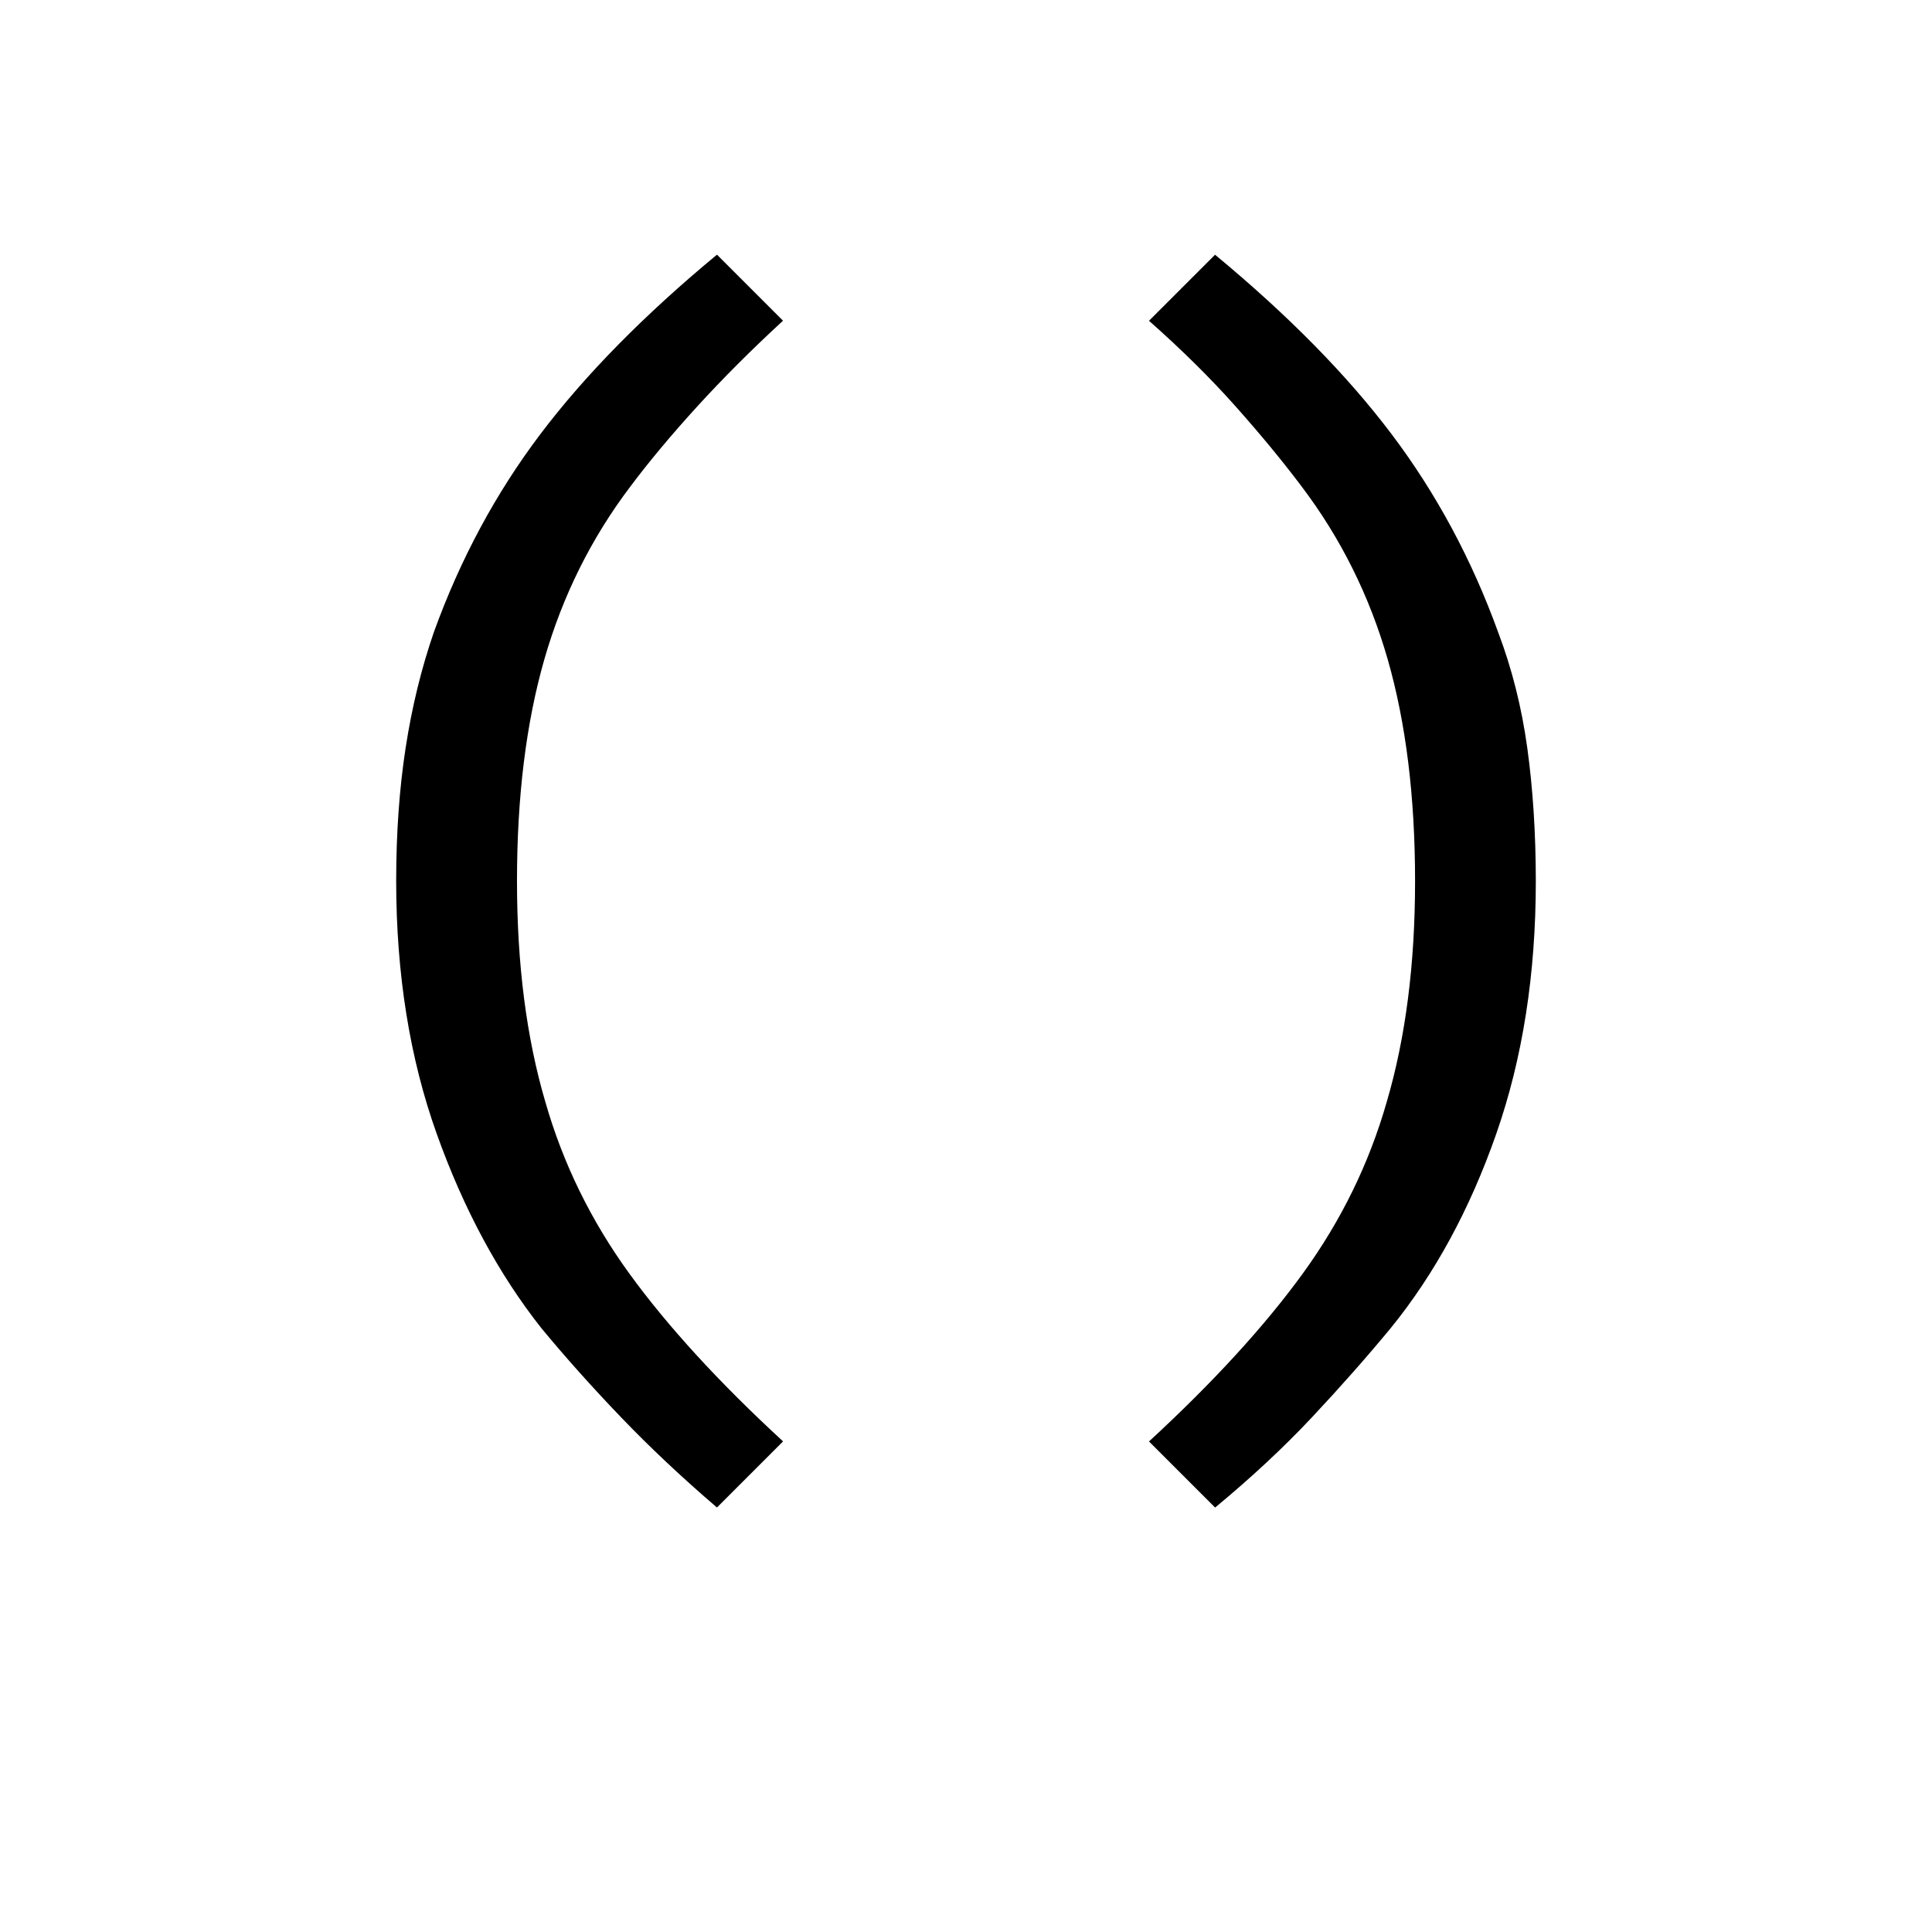
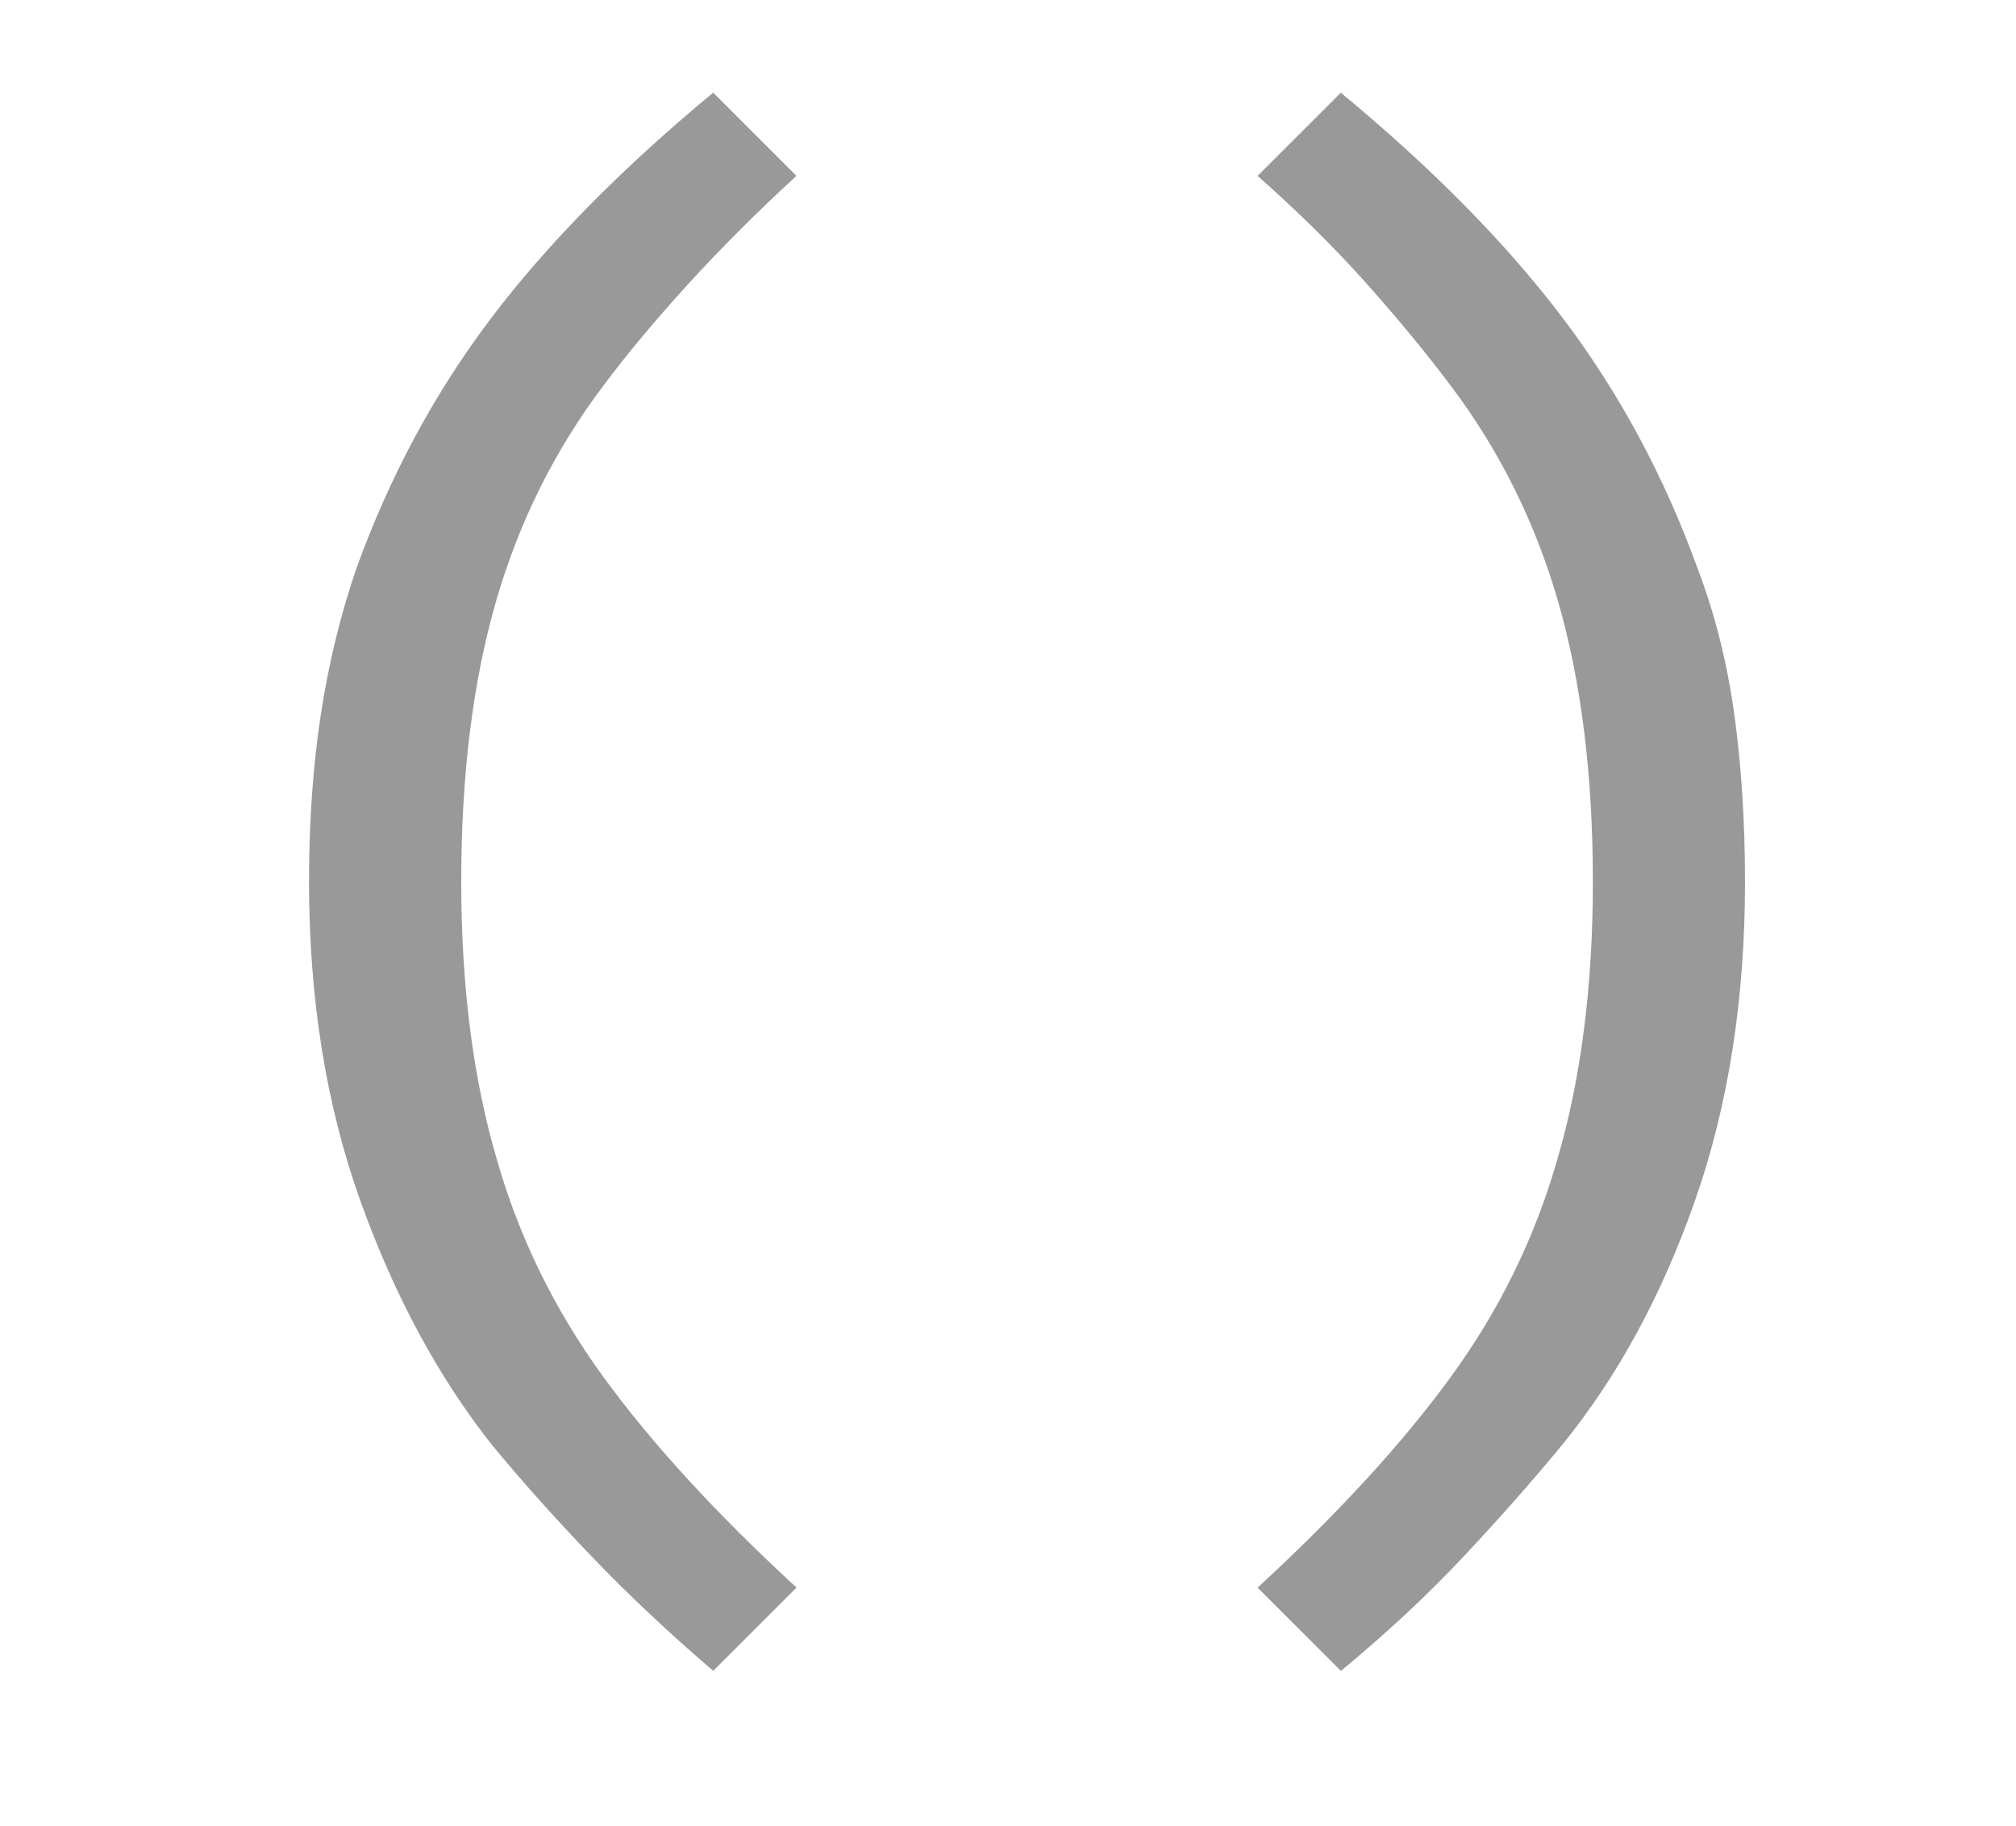
- <svg xmlns="http://www.w3.org/2000/svg" version="1.1" viewBox="0 0 32 32">
-   <path d="M20.125 24.969l-1.094-1.094q1.594-1.469 2.547-2.781t1.391-2.844q0.469-1.594 0.469-3.656 0-2.094-0.453-3.672t-1.422-2.859q-0.469-0.625-1.094-1.328t-1.438-1.422l1.094-1.094q1.813 1.5 2.922 2.969t1.766 3.281q0.344 0.906 0.484 1.922t0.141 2.203q0 2.313-0.656 4.188t-1.75 3.219q-0.594 0.719-1.297 1.469t-1.609 1.5zM11.875 24.969q-0.875-0.75-1.594-1.5t-1.313-1.469q-1.063-1.344-1.734-3.219t-0.672-4.188q0-1.188 0.156-2.203t0.469-1.922q0.656-1.813 1.766-3.281t2.922-2.969l1.094 1.094q-0.781 0.719-1.422 1.422t-1.109 1.328q-0.969 1.281-1.422 2.859t-0.453 3.672q0 2.063 0.469 3.656 0.438 1.531 1.391 2.844t2.547 2.781z" />
+ <svg xmlns="http://www.w3.org/2000/svg" version="1.1" viewBox="2.5 3 26.5 24">
+   <path d="M20.125 24.969l-1.094-1.094q1.594-1.469 2.547-2.781t1.391-2.844q0.469-1.594 0.469-3.656 0-2.094-0.453-3.672t-1.422-2.859q-0.469-0.625-1.094-1.328t-1.438-1.422l1.094-1.094q1.813 1.5 2.922 2.969t1.766 3.281q0.344 0.906 0.484 1.922t0.141 2.203q0 2.313-0.656 4.188t-1.75 3.219q-0.594 0.719-1.297 1.469t-1.609 1.5zM11.875 24.969q-0.875-0.75-1.594-1.5t-1.313-1.469q-1.063-1.344-1.734-3.219t-0.672-4.188q0-1.188 0.156-2.203t0.469-1.922q0.656-1.813 1.766-3.281t2.922-2.969l1.094 1.094q-0.781 0.719-1.422 1.422t-1.109 1.328q-0.969 1.281-1.422 2.859t-0.453 3.672q0 2.063 0.469 3.656 0.438 1.531 1.391 2.844t2.547 2.781z" fill="#999999" />
</svg>
